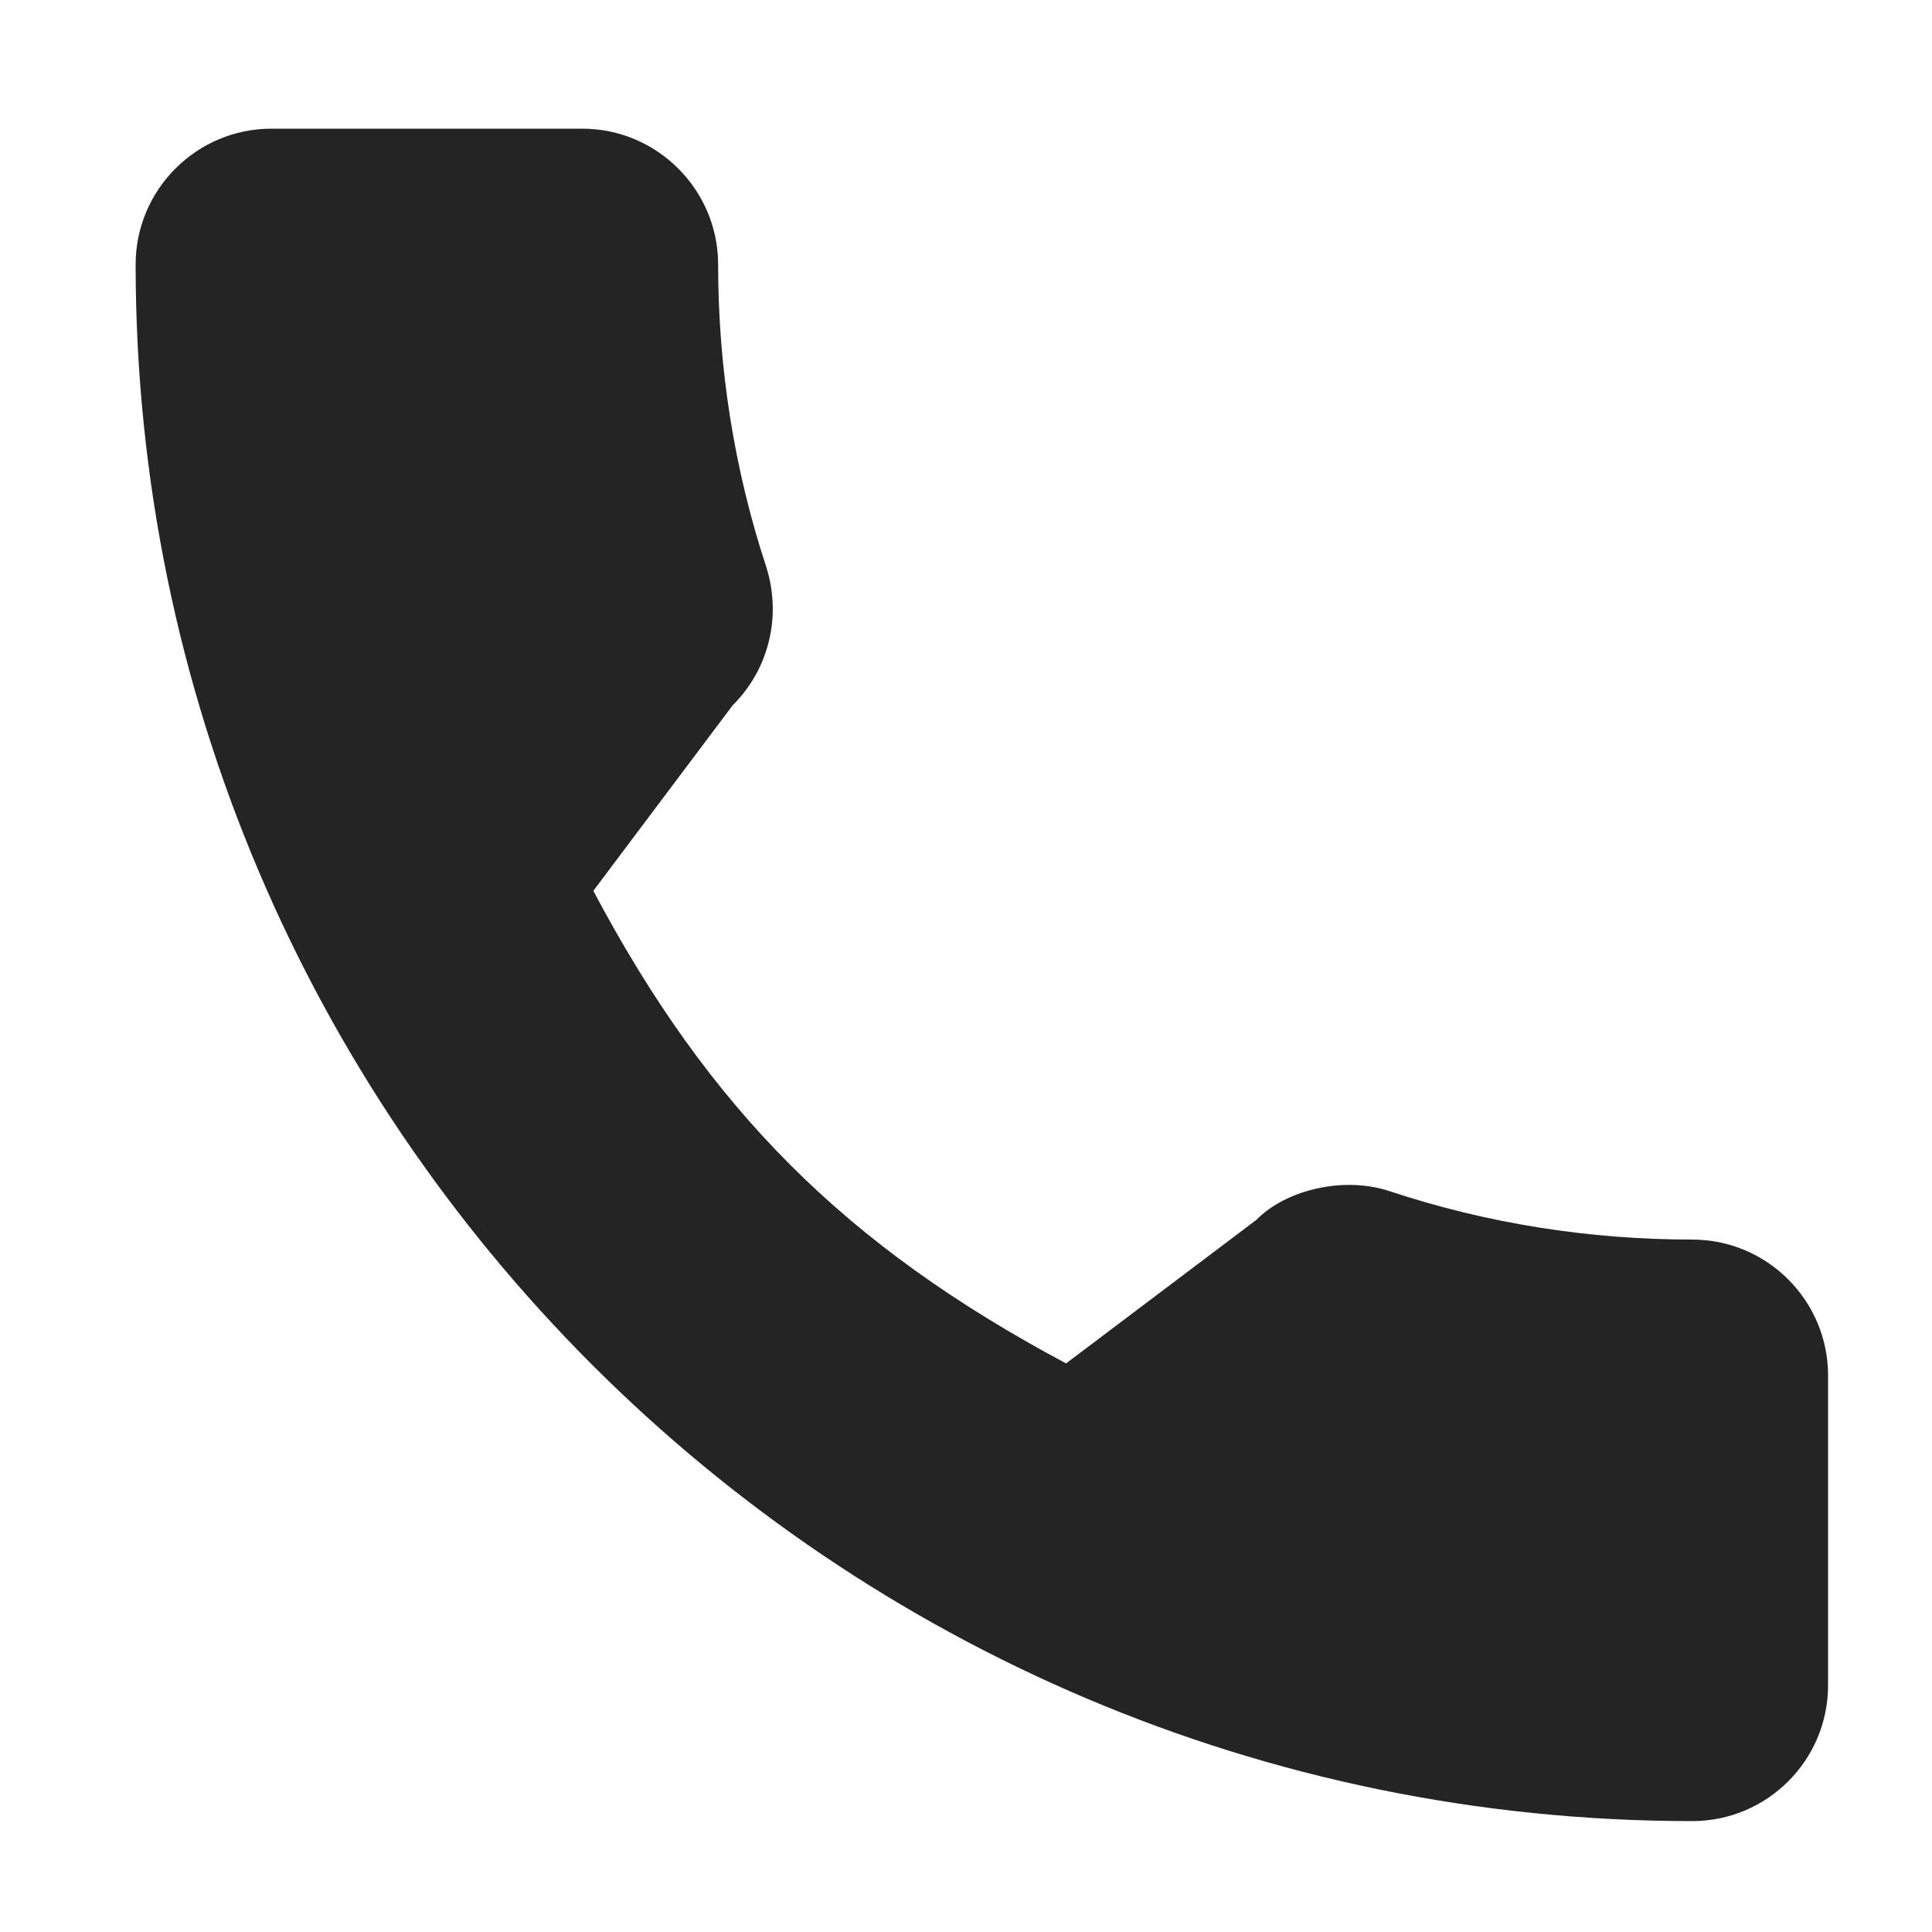
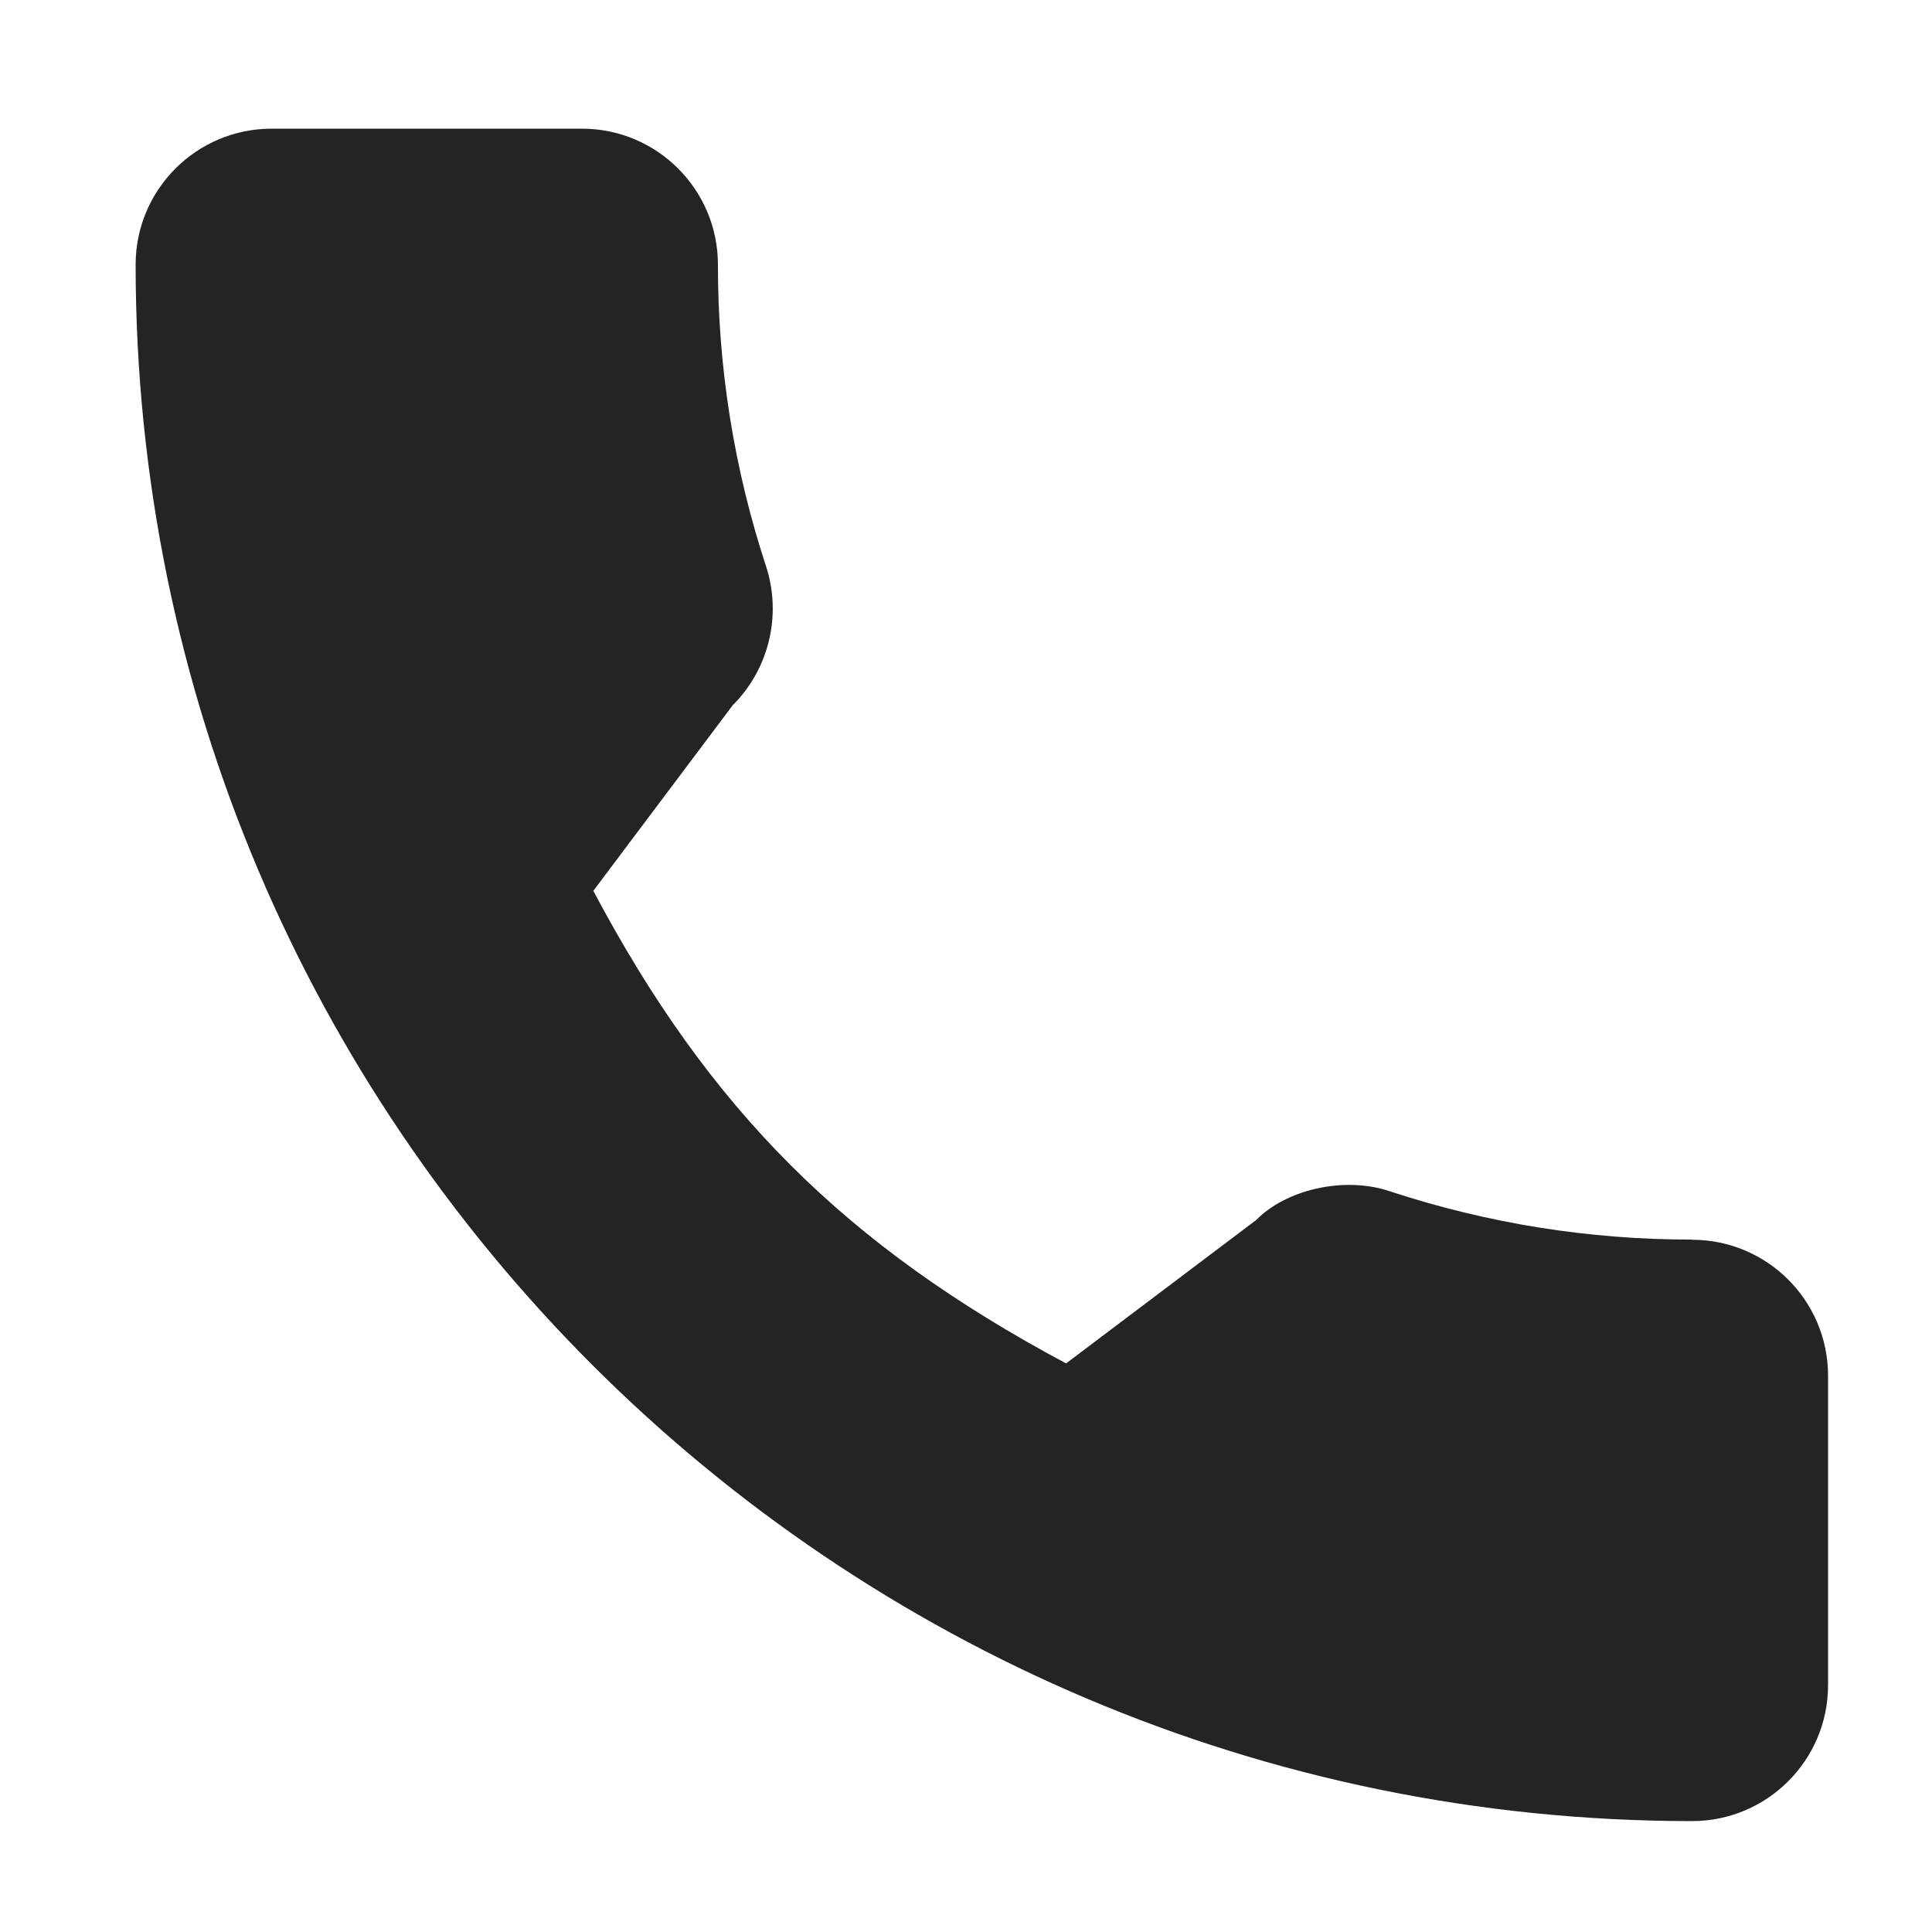
- <svg xmlns="http://www.w3.org/2000/svg" width="10" height="10" viewBox="0 0 10 10" fill="none">
-   <path d="M8.759 6.416C8.223 6.416 7.696 6.332 7.197 6.167C6.953 6.084 6.652 6.161 6.503 6.314L5.518 7.057C4.376 6.448 3.672 5.744 3.071 4.611L3.792 3.651C3.98 3.464 4.047 3.19 3.966 2.934C3.801 2.432 3.717 1.906 3.717 1.369C3.717 0.982 3.401 0.666 3.014 0.666H1.405C1.017 0.666 0.702 0.982 0.702 1.369C0.702 5.812 4.316 9.426 8.759 9.426C9.147 9.426 9.462 9.111 9.462 8.723V7.119C9.462 6.732 9.147 6.416 8.759 6.416Z" fill="#242424" />
+ <svg xmlns="http://www.w3.org/2000/svg" width="10" height="10" fill="none">
+   <path d="M8.76 6.416a4.973 4.973 0 01-1.563-.249c-.244-.083-.545-.006-.694.147l-.985.743c-1.142-.61-1.846-1.313-2.447-2.446l.721-.96a.708.708 0 00.174-.717 4.981 4.981 0 01-.25-1.565.704.704 0 00-.702-.703H1.405a.704.704 0 00-.703.703c0 4.443 3.614 8.057 8.057 8.057a.704.704 0 00.703-.703V7.12a.704.704 0 00-.703-.703z" fill="#242424" />
</svg>
